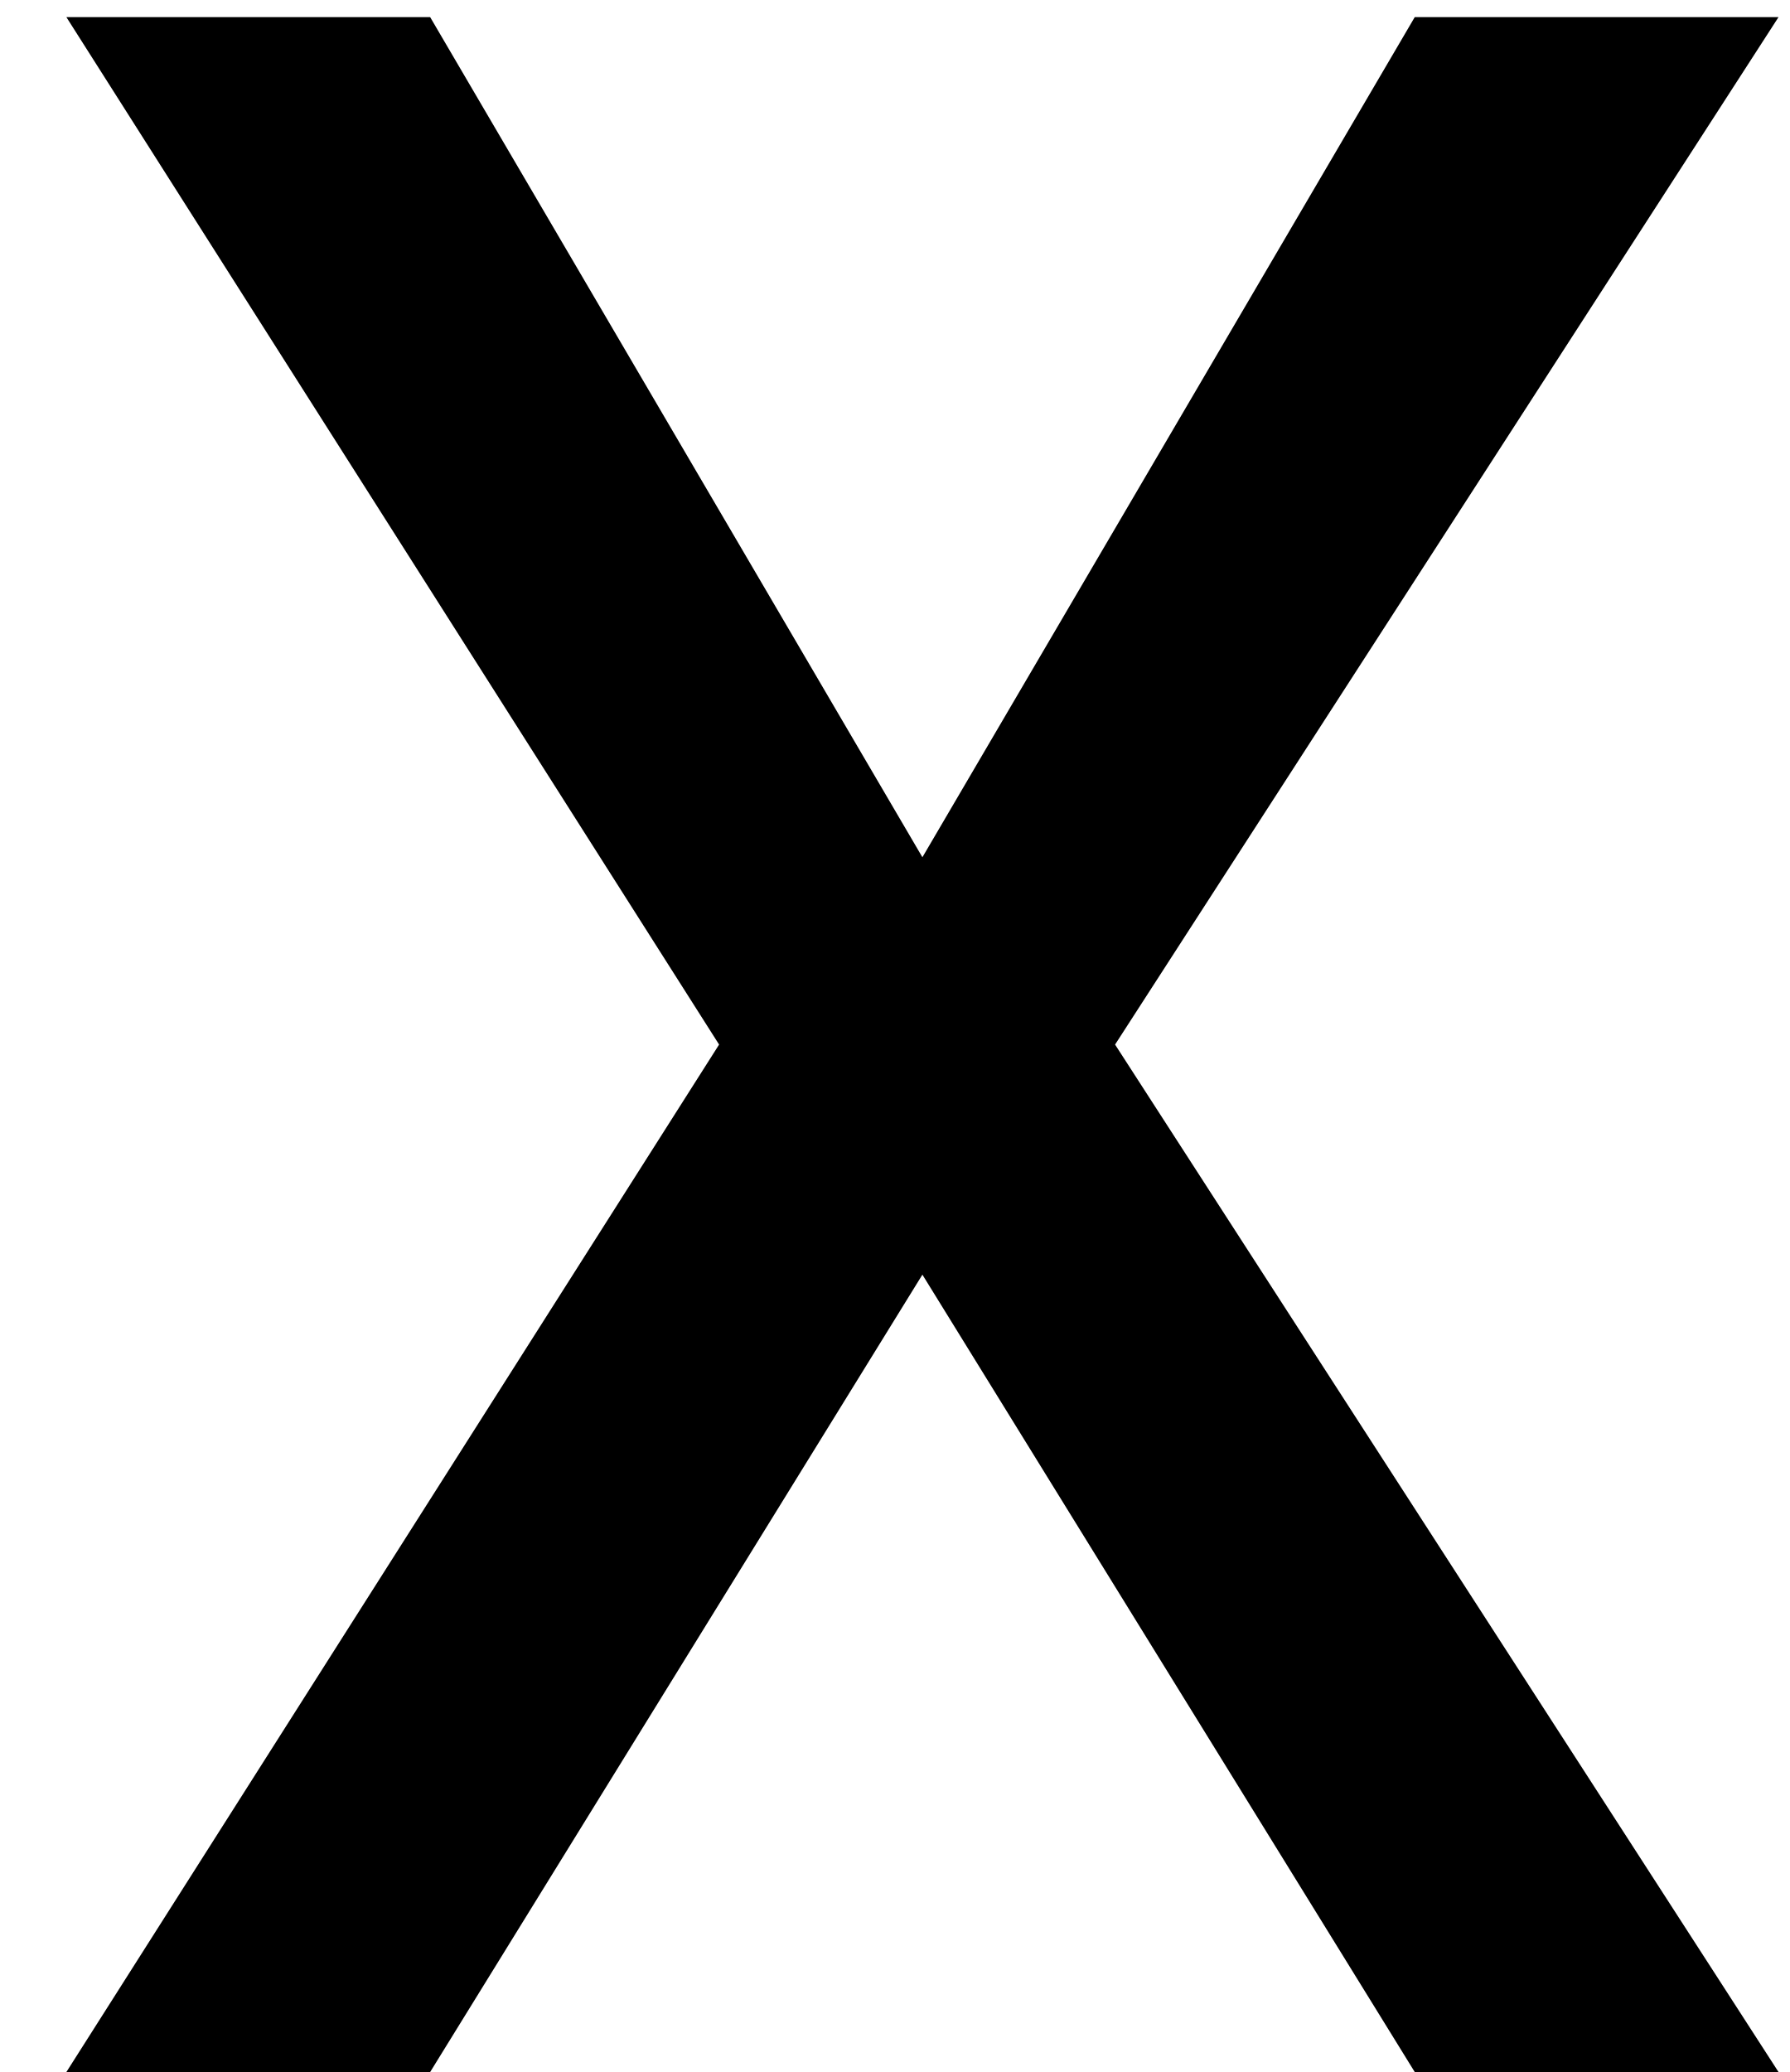
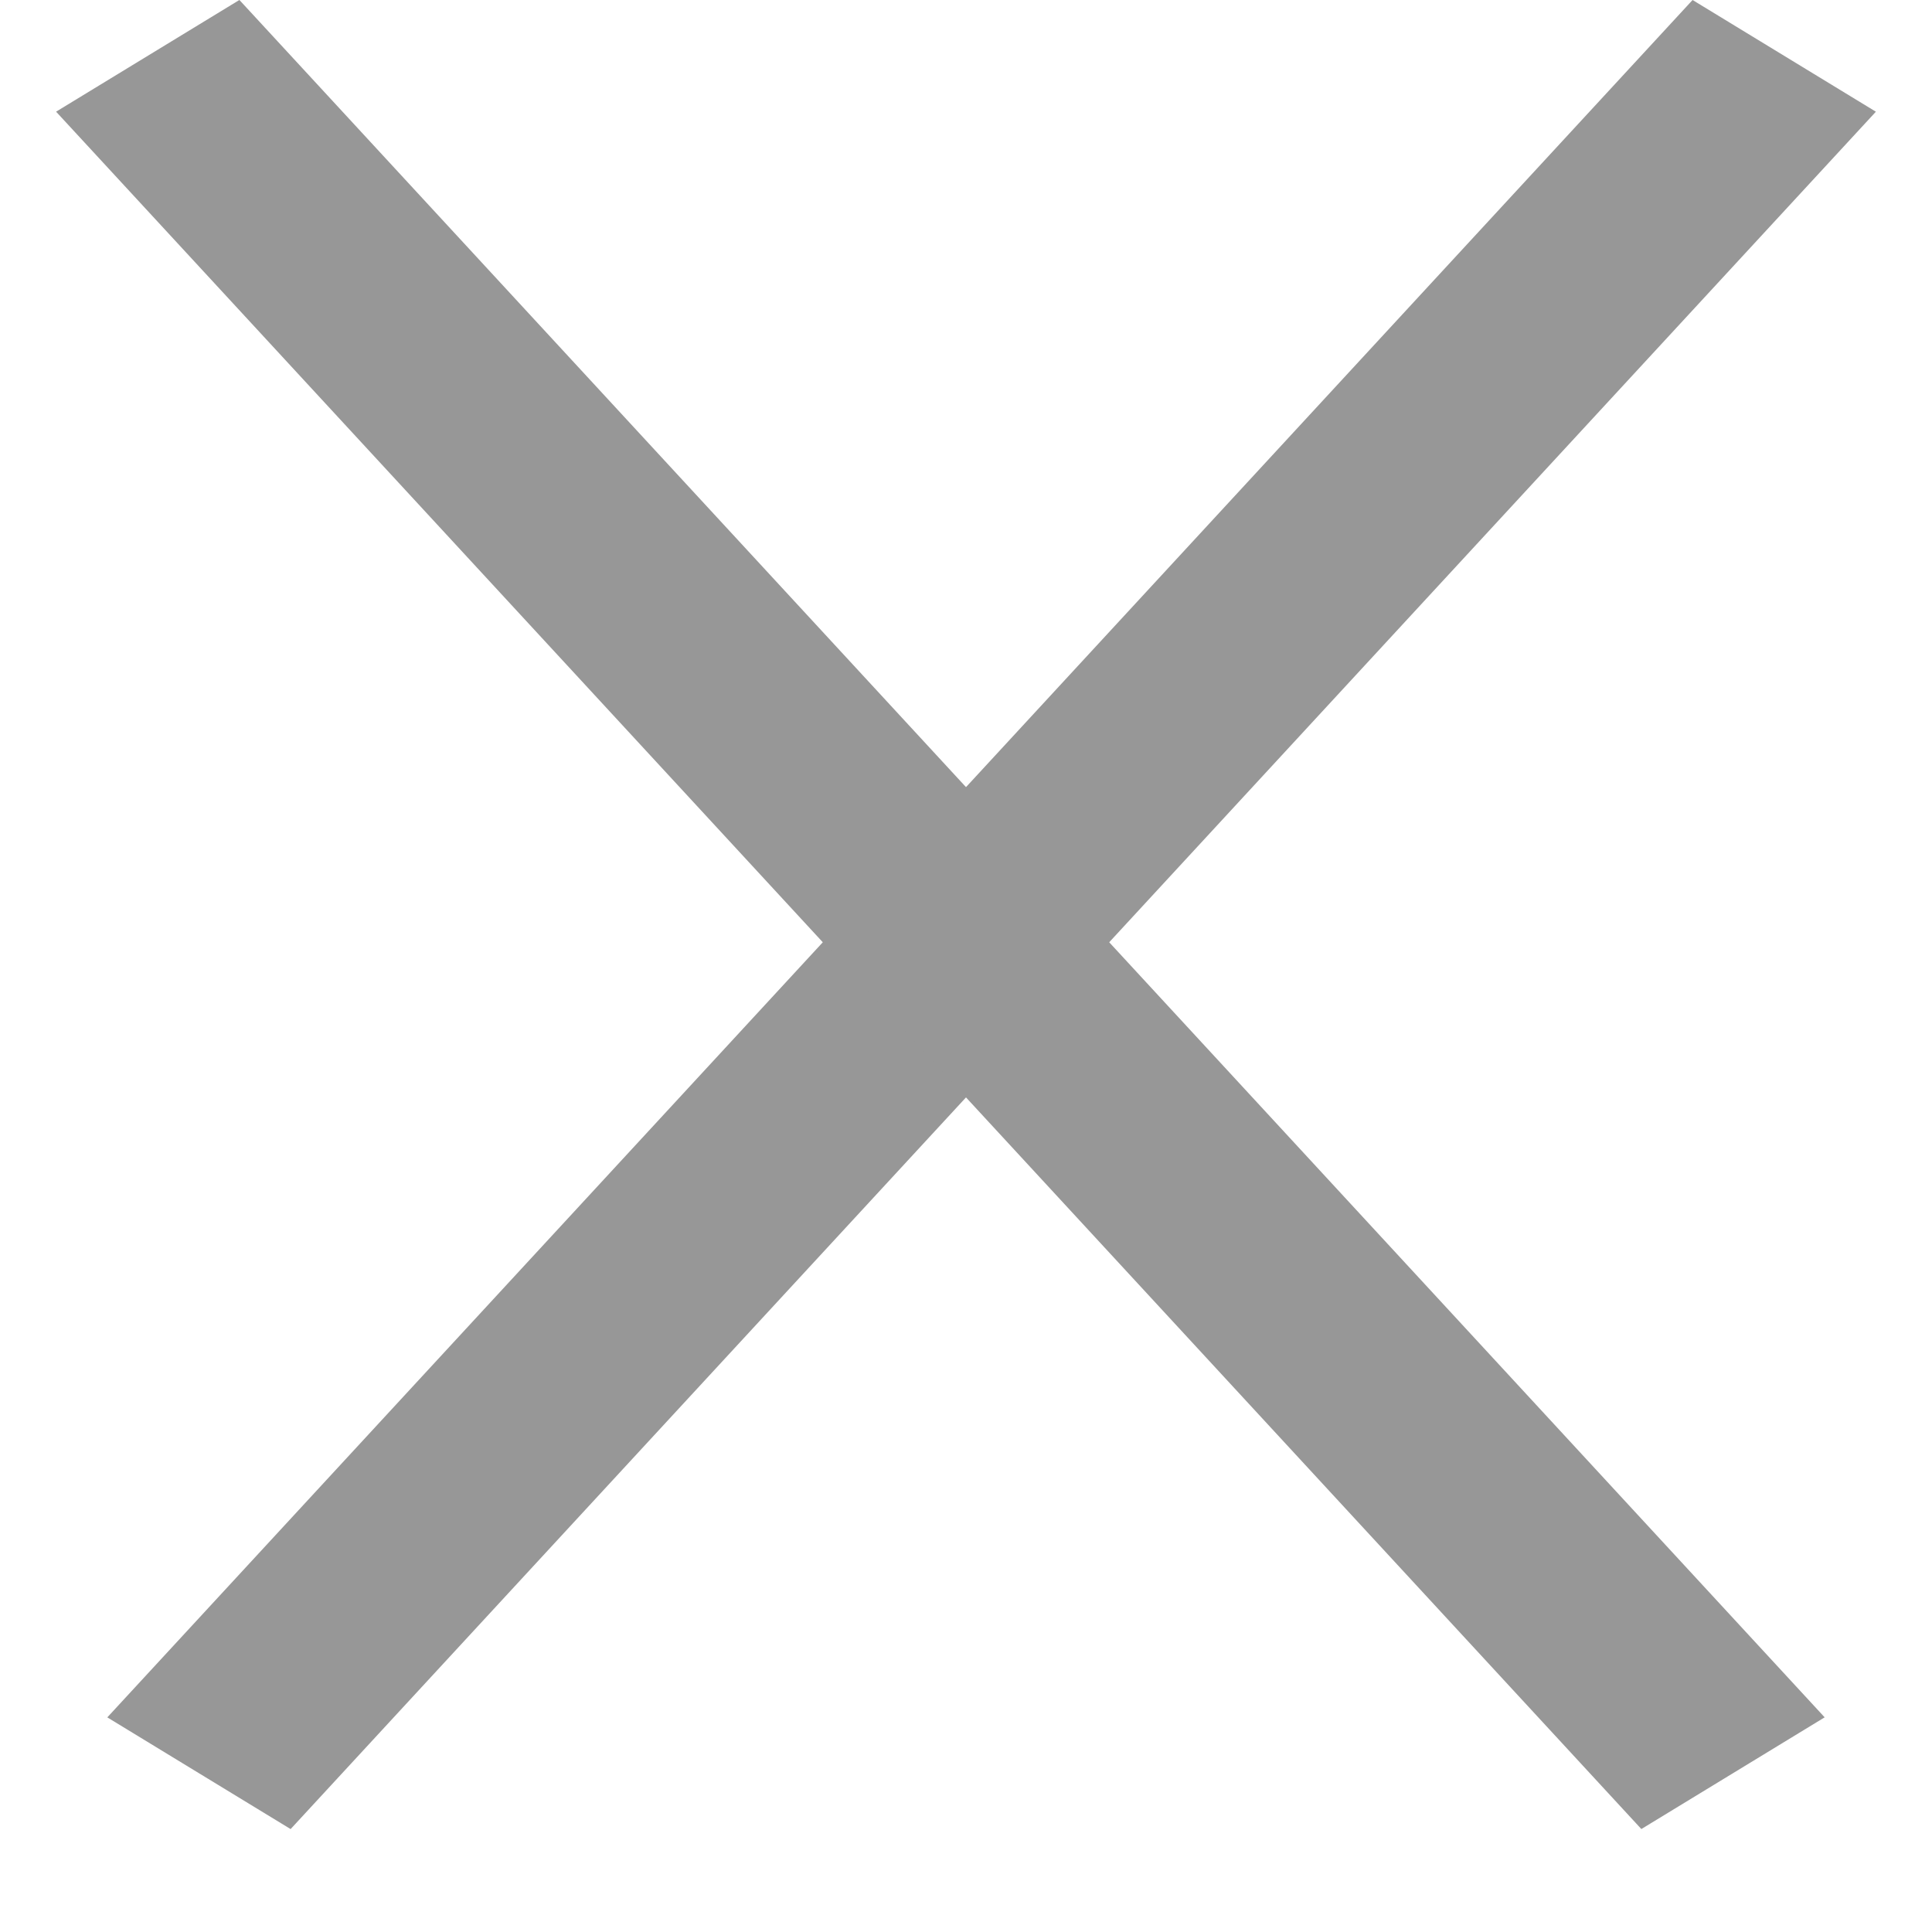
- <svg xmlns="http://www.w3.org/2000/svg" width="19" height="22" viewBox="0 0 19 22" fill="none">
-   <path d="M4.568 0.182L9.795 9.102L15.023 0.182H18.886L11.841 11.091L18.886 22H15.023L9.795 13.534L4.568 22H0.705L7.636 11.091L0.705 0.182H4.568Z" fill="black" />
+ <svg xmlns="http://www.w3.org/2000/svg" width="18" height="18" viewBox="0 0 18 18" fill="none">
+   <line y1="-1" x2="21.775" y2="-1" transform="matrix(-0.678281 0.734803 -0.853941 -0.520369 15.7693 0)" stroke="#979797" stroke-width="2" />
+   <line y1="-1" x2="21.775" y2="-1" transform="matrix(-0.678282 -0.734801 0.853941 -0.520371 17 16)" stroke="#979797" stroke-width="2" />
</svg>
